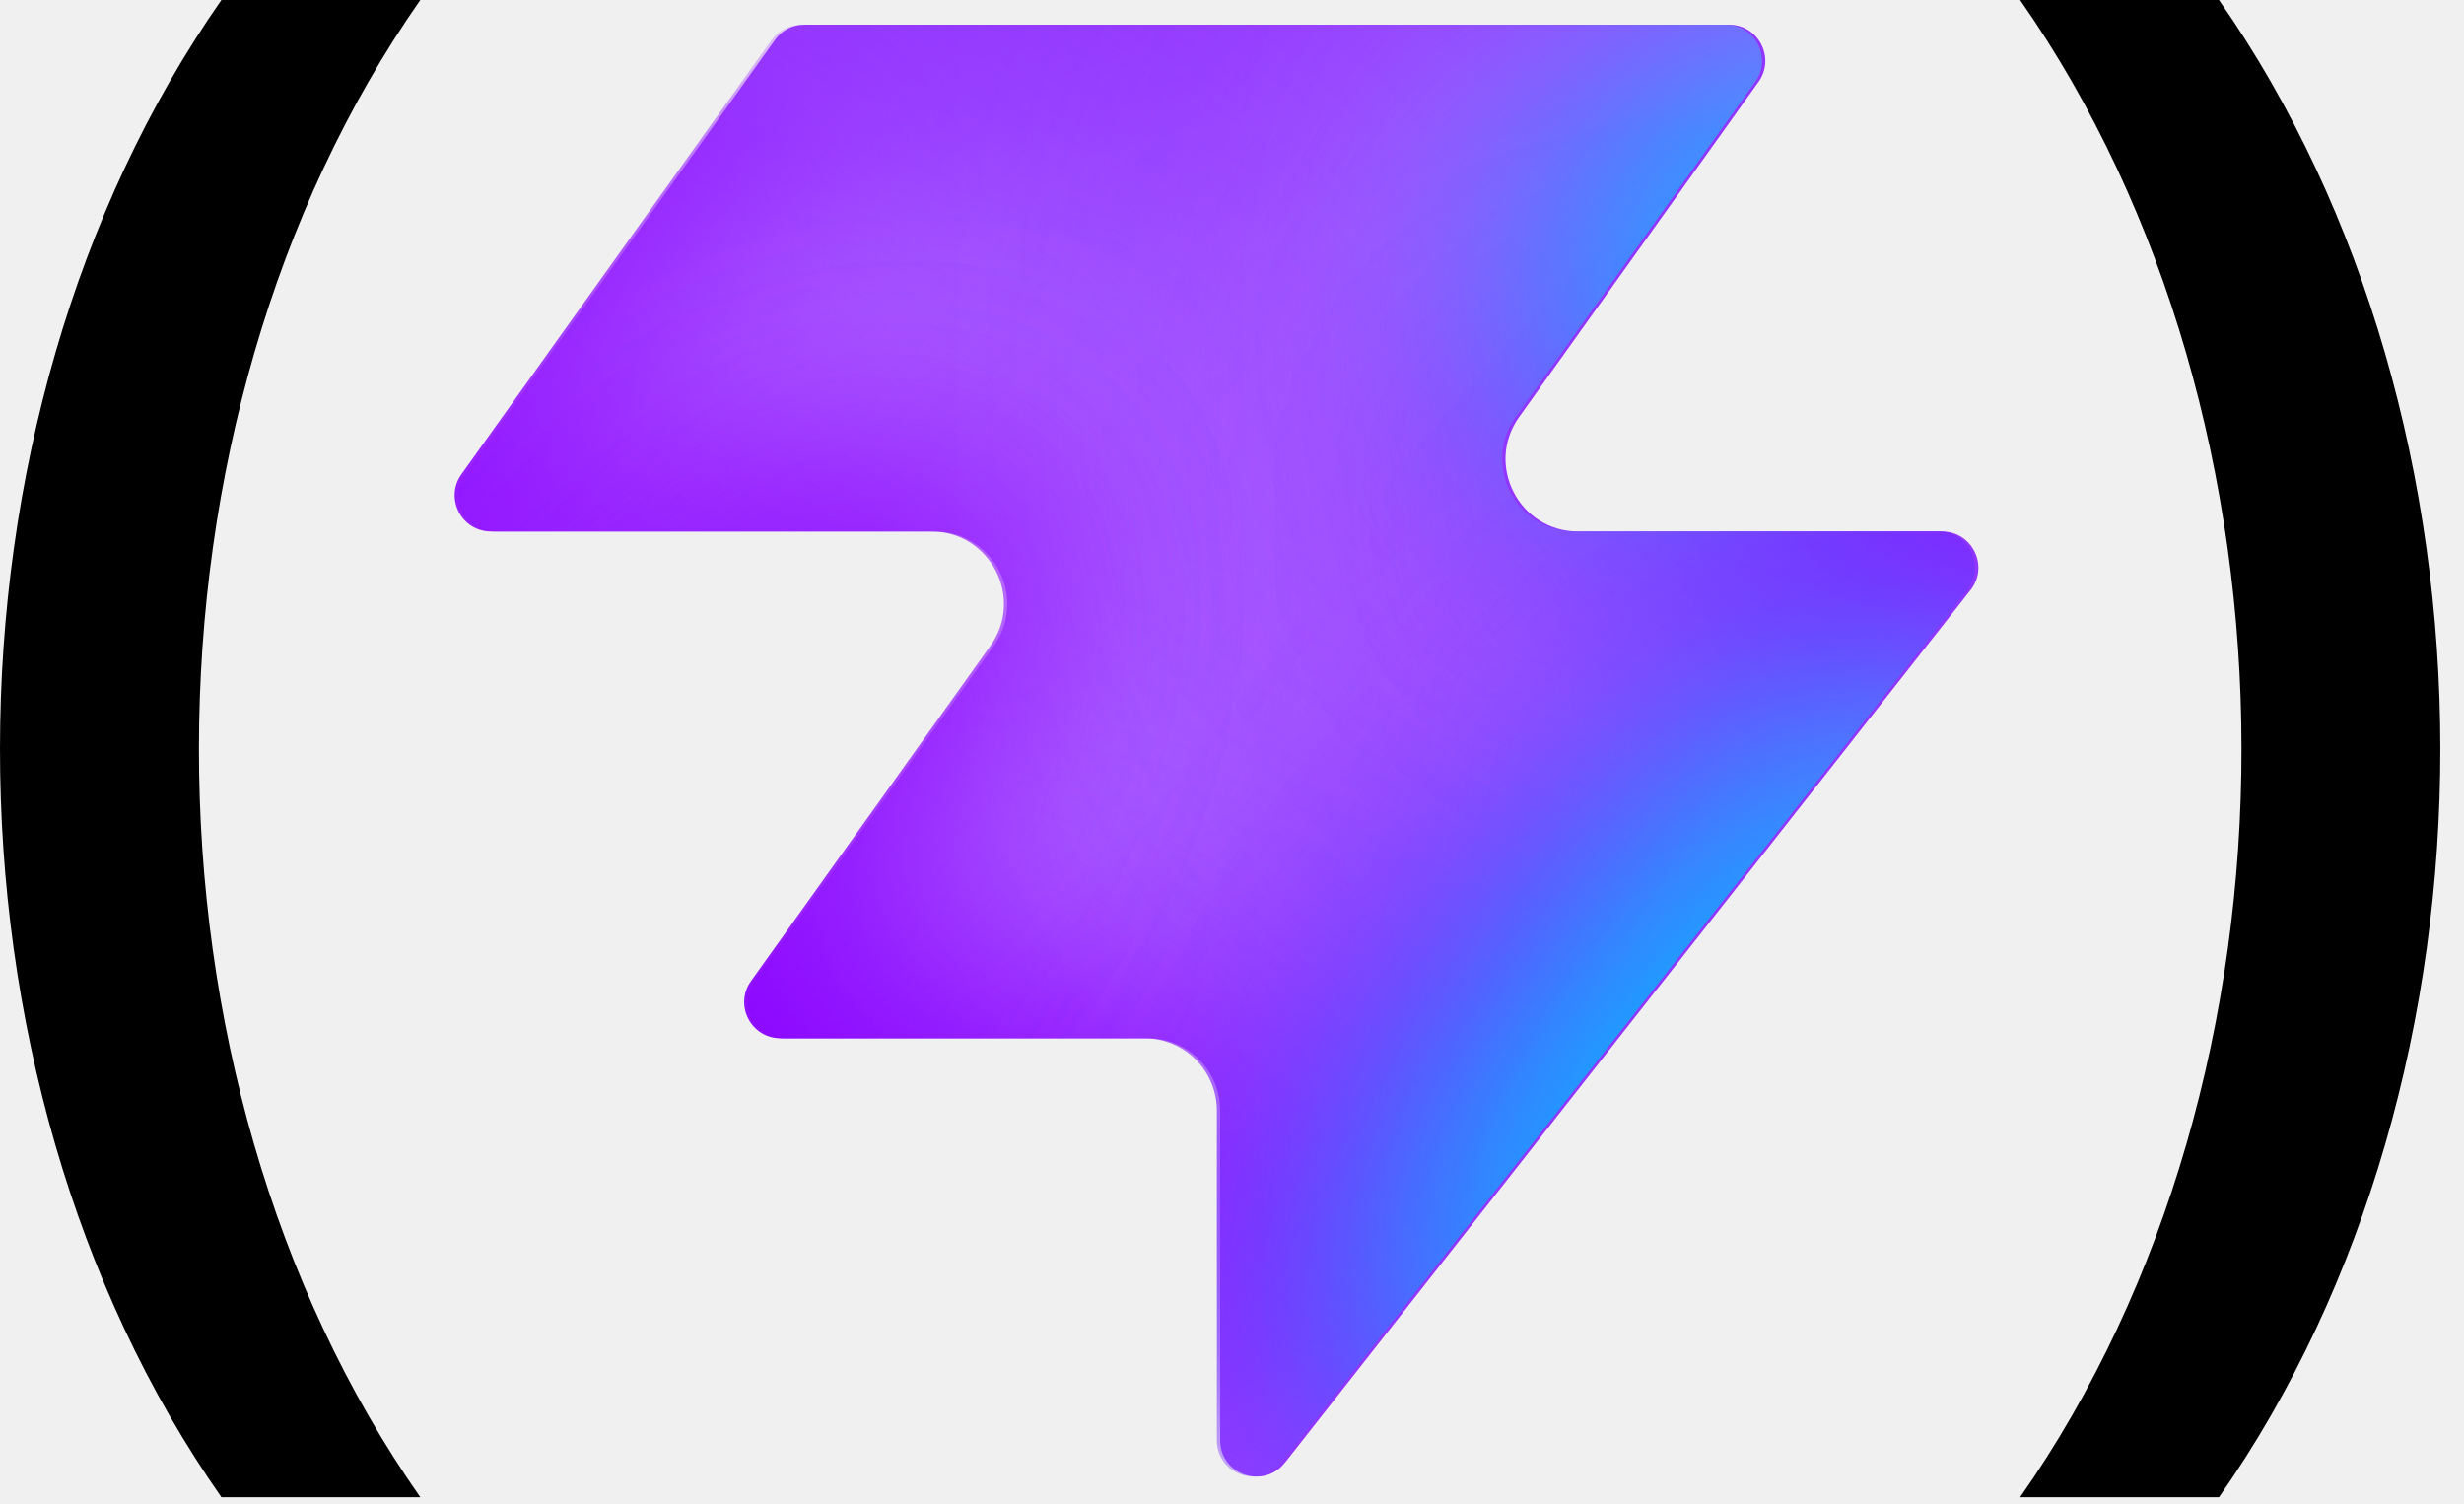
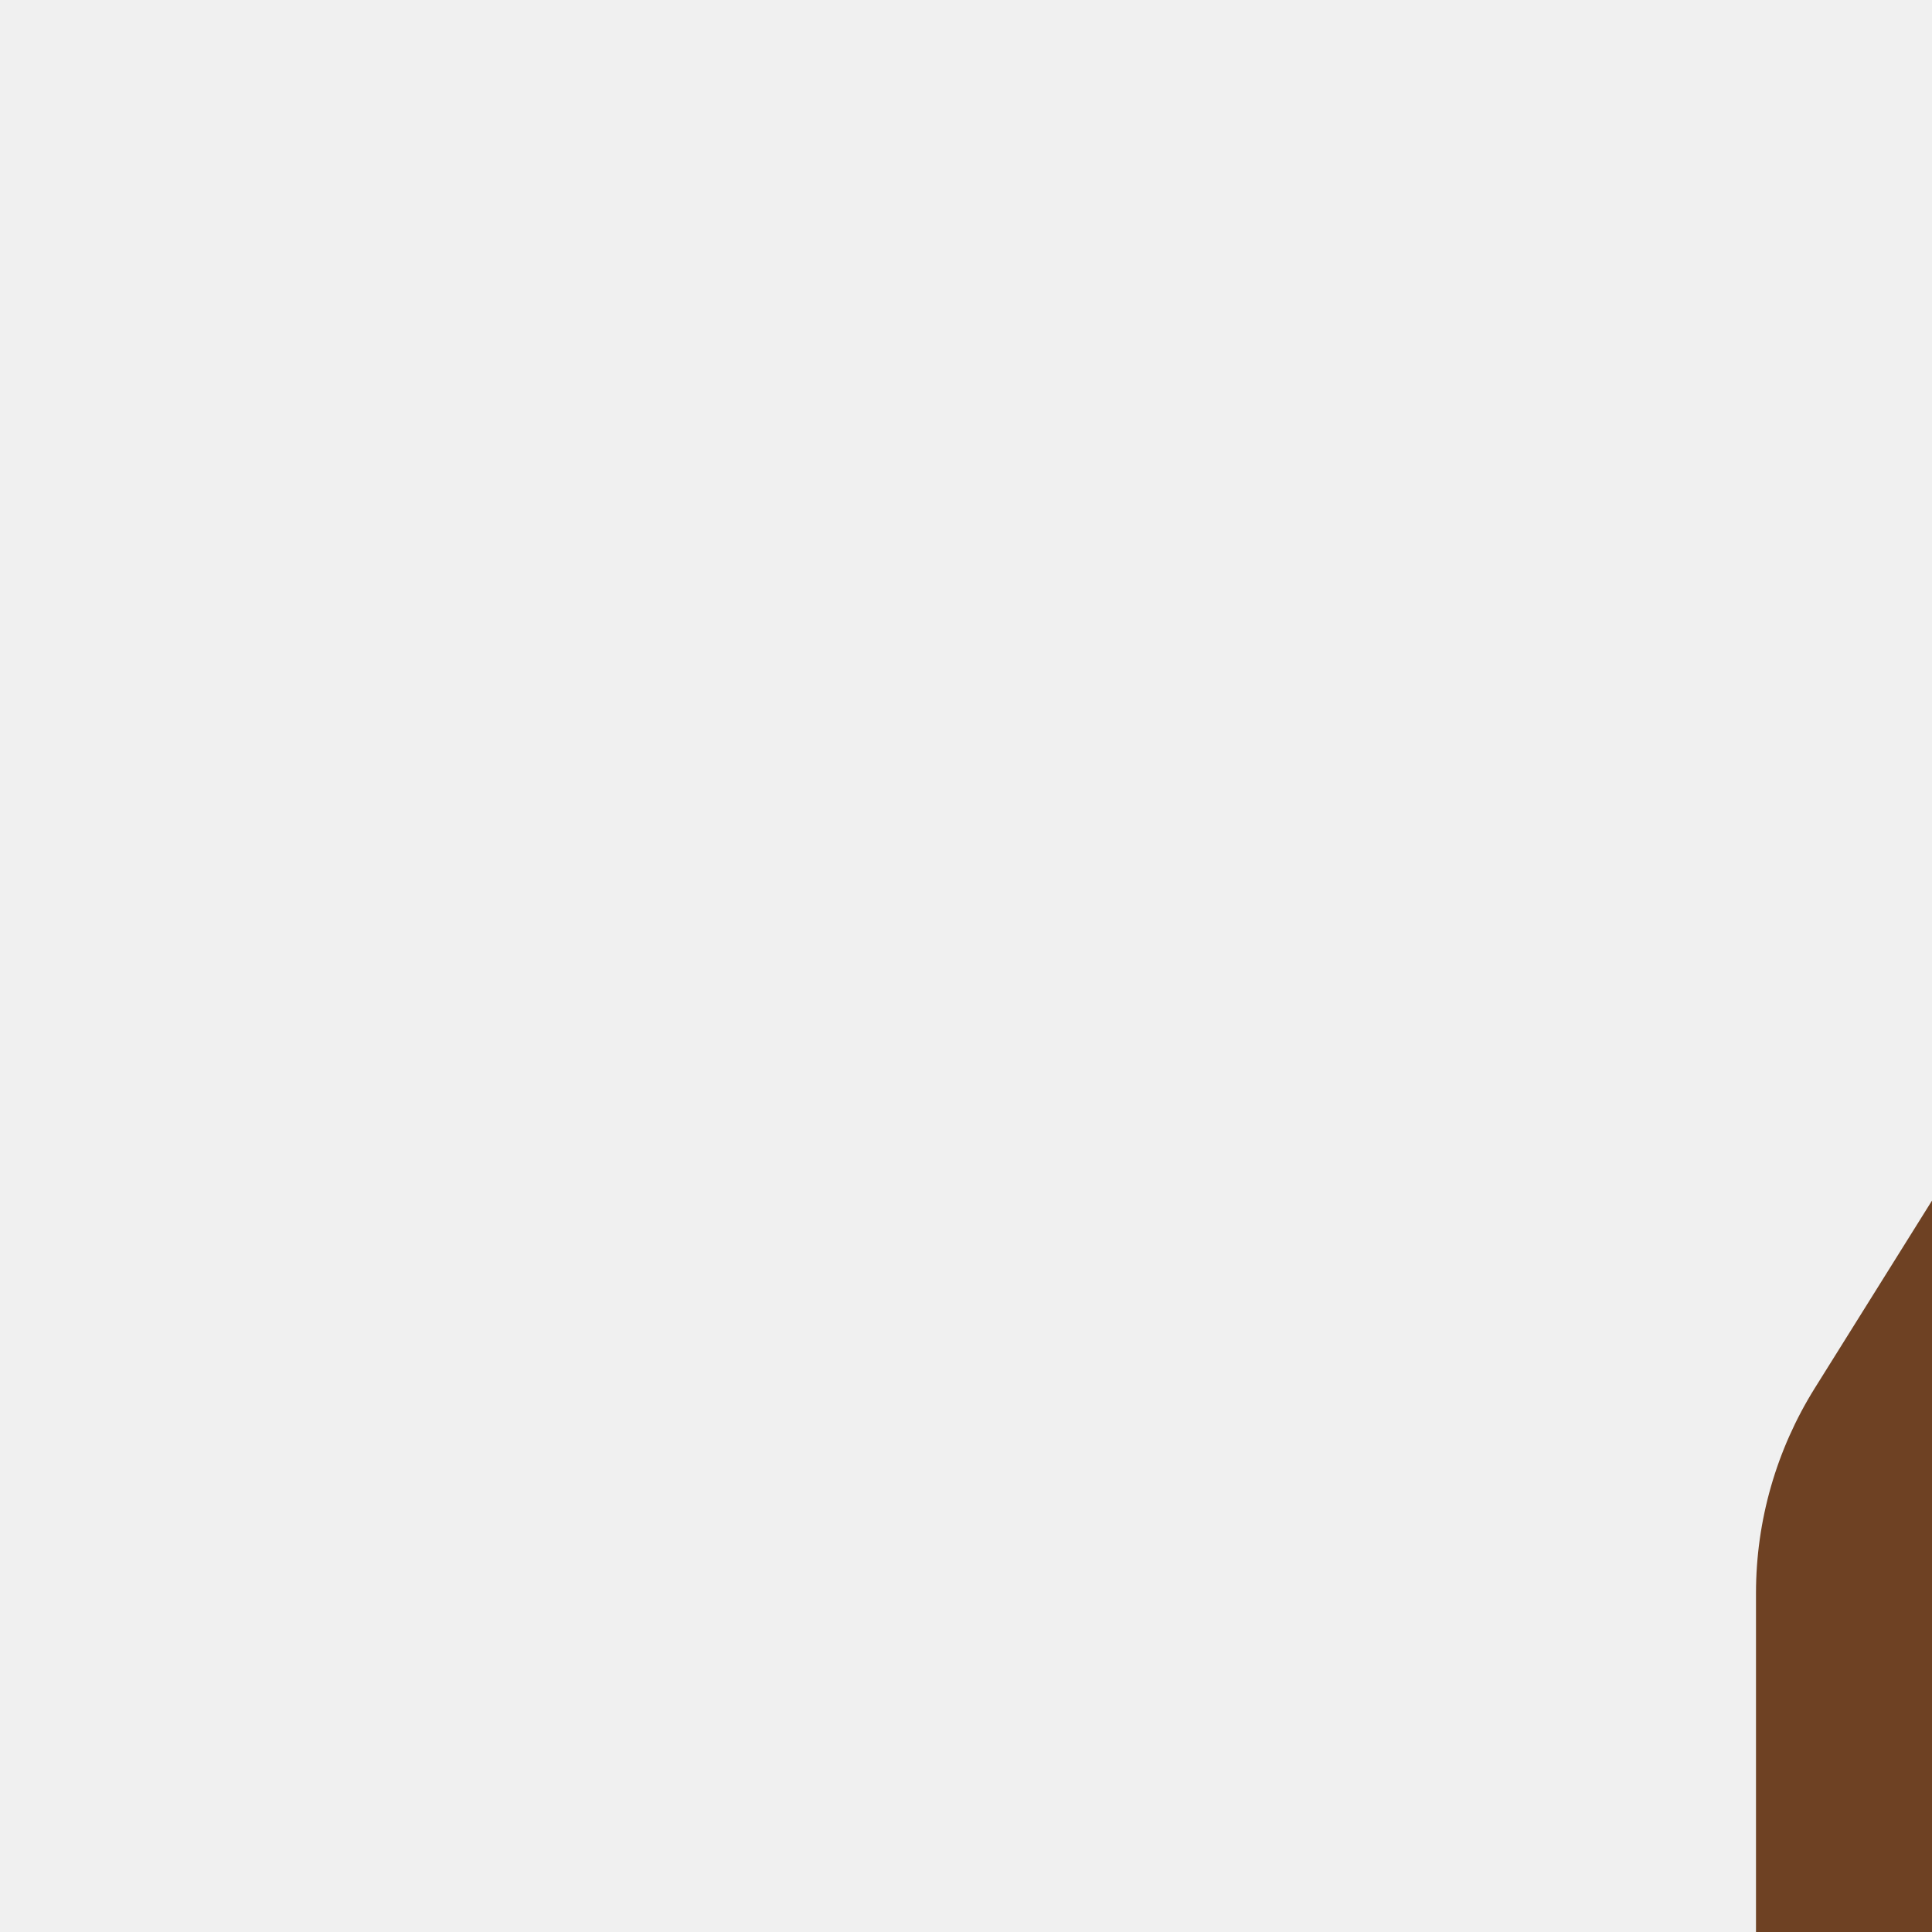
- <svg xmlns="http://www.w3.org/2000/svg" width="77" height="47" fill="none" aria-labelledby="vite-logo-title" viewBox="0 0 77 47">
-   <style>.parenthesis{fill:#000}@media (prefers-color-scheme:dark){.parenthesis{fill:#fff}}</style>
-   <path fill="#9135ff" d="M40.151 45.71c-.663.844-2.02.374-2.02-.699V34.708a2.26 2.26 0 0 0-2.262-2.262H24.493c-.92 0-1.457-1.04-.92-1.788l7.479-10.471c1.07-1.498 0-3.578-1.842-3.578H15.443c-.92 0-1.456-1.04-.92-1.788l9.696-13.576c.213-.297.556-.474.92-.474h28.894c.92 0 1.456 1.04.92 1.788l-7.48 10.472c-1.07 1.497 0 3.578 1.842 3.578h11.376c.944 0 1.474 1.087.89 1.83L40.153 45.712z" />
-   <mask id="a" width="48" height="47" x="14" y="0" maskUnits="userSpaceOnUse" style="mask-type:alpha">
-     <path fill="#000" d="M40.047 45.71c-.663.843-2.02.374-2.02-.699V34.708a2.26 2.26 0 0 0-2.262-2.262H24.389c-.92 0-1.457-1.04-.92-1.788l7.479-10.472c1.07-1.497 0-3.578-1.842-3.578H15.34c-.92 0-1.456-1.04-.92-1.788l9.696-13.575c.213-.297.556-.474.92-.474H53.93c.92 0 1.456 1.04.92 1.788L47.37 13.03c-1.07 1.498 0 3.578 1.842 3.578h11.376c.944 0 1.474 1.088.89 1.831L40.049 45.712z" />
-   </mask>
-   <g mask="url(#a)">
-     <g filter="url(#b)">
-       <ellipse cx="5.508" cy="14.704" fill="#eee6ff" rx="5.508" ry="14.704" transform="rotate(269.814 20.96 11.29)scale(-1 1)" />
-     </g>
-     <g filter="url(#c)">
-       <ellipse cx="10.399" cy="29.851" fill="#eee6ff" rx="10.399" ry="29.851" transform="rotate(89.814 -16.902 -8.275)scale(1 -1)" />
-     </g>
-     <g filter="url(#d)">
-       <ellipse cx="5.508" cy="30.487" fill="#8900ff" rx="5.508" ry="30.487" transform="rotate(89.814 -19.197 -7.127)scale(1 -1)" />
-     </g>
-     <g filter="url(#e)">
-       <ellipse cx="5.508" cy="30.599" fill="#8900ff" rx="5.508" ry="30.599" transform="rotate(89.814 -25.928 4.177)scale(1 -1)" />
-     </g>
-     <g filter="url(#f)">
-       <ellipse cx="5.508" cy="30.599" fill="#8900ff" rx="5.508" ry="30.599" transform="rotate(89.814 -25.738 5.52)scale(1 -1)" />
-     </g>
-     <g filter="url(#g)">
-       <ellipse cx="14.072" cy="22.078" fill="#eee6ff" rx="14.072" ry="22.078" transform="rotate(93.35 31.245 55.578)scale(-1 1)" />
-     </g>
-     <g filter="url(#h)">
-       <ellipse cx="3.47" cy="21.501" fill="#8900ff" rx="3.47" ry="21.501" transform="rotate(89.009 35.419 55.202)scale(-1 1)" />
-     </g>
-     <g filter="url(#i)">
-       <ellipse cx="3.47" cy="21.501" fill="#8900ff" rx="3.47" ry="21.501" transform="rotate(89.009 35.419 55.202)scale(-1 1)" />
-     </g>
-     <g filter="url(#j)">
-       <ellipse cx="14.592" cy="9.743" fill="#8900ff" rx="4.407" ry="29.108" transform="rotate(39.51 14.592 9.743)" />
-     </g>
-     <g filter="url(#k)">
-       <ellipse cx="61.728" cy="-5.321" fill="#8900ff" rx="4.407" ry="29.108" transform="rotate(37.892 61.728 -5.32)" />
-     </g>
-     <g filter="url(#l)">
-       <ellipse cx="55.618" cy="7.104" fill="#00c2ff" rx="5.971" ry="9.665" transform="rotate(37.892 55.618 7.104)" />
-     </g>
-     <g filter="url(#m)">
-       <ellipse cx="12.326" cy="39.103" fill="#8900ff" rx="4.407" ry="29.108" transform="rotate(37.892 12.326 39.103)" />
-     </g>
-     <g filter="url(#n)">
-       <ellipse cx="12.326" cy="39.103" fill="#8900ff" rx="4.407" ry="29.108" transform="rotate(37.892 12.326 39.103)" />
-     </g>
-     <g filter="url(#o)">
-       <ellipse cx="49.857" cy="30.678" fill="#8900ff" rx="4.407" ry="29.108" transform="rotate(37.892 49.857 30.678)" />
-     </g>
-     <g filter="url(#p)">
-       <ellipse cx="52.623" cy="33.171" fill="#00c2ff" rx="5.971" ry="15.297" transform="rotate(37.892 52.623 33.17)" />
-     </g>
+ <svg xmlns="http://www.w3.org/2000/svg" version="1.1" id="Слой_3" x="0px" y="0px" viewBox="0 0 20 20" enable-background="new 0 0 20 20" xml:space="preserve">
+   <g>
+     <path fill="#F7BB83" d="M119.178,51.491l-7.538-13.262c-0.544-0.956-1.889-1.738-2.988-1.738H17.736c-1.1,0-2.36,0.824-2.801,1.832   L9.178,51.491" />
+     <path fill="#6E4123" d="M9.177,53.492c-0.268,0-0.539-0.055-0.801-0.169c-1.012-0.442-1.474-1.621-1.03-2.634l5.758-13.167   c0.755-1.729,2.746-3.031,4.633-3.031h90.915c1.832,0,3.82,1.156,4.727,2.749l7.538,13.263c0.546,0.96,0.21,2.182-0.75,2.727   c-0.959,0.548-2.181,0.211-2.727-0.75l-7.538-13.262c-0.189-0.332-0.867-0.727-1.25-0.727H17.736c-0.304,0-0.847,0.355-0.968,0.633   L11.01,52.293C10.682,53.044,9.947,53.491,9.177,53.492z" />
+     <path fill="#F7BB83" d="M103.178,26.491l-3.106-6.211c-0.492-0.984-1.795-1.789-2.894-1.789h-13c-1.1,0-2.316,0.843-2.702,1.873   l-2.298,6.127" />
+     <path fill="#6E4123" d="M79.178,28.492c-0.233,0-0.471-0.042-0.702-0.128c-1.034-0.389-1.559-1.541-1.171-2.575l2.298-6.127   c0.677-1.808,2.644-3.171,4.575-3.171h13c1.845,0,3.858,1.244,4.684,2.895l3.105,6.211c0.494,0.988,0.094,2.189-0.895,2.684   c-0.991,0.496-2.189,0.094-2.684-0.895l-3.105-6.211c-0.153-0.307-0.763-0.684-1.105-0.684h-13c-0.264,0-0.736,0.327-0.829,0.574   l-2.298,6.128C80.749,27.996,79.987,28.491,79.178,28.492z" />
+     <path fill="#F7BB83" d="M46.178,16.491l-3.106-6.211c-0.492-0.984-1.795-1.789-2.894-1.789h-11c-1.1,0-2.477,0.764-3.06,1.696   l-3.94,6.304" />
+     <path fill="#6E4123" d="M46.18,18.491c-0.734,0-1.441-0.404-1.791-1.105l-3.105-6.211c-0.153-0.307-0.763-0.684-1.105-0.684h-11   c-0.408,0-1.148,0.41-1.363,0.757l-3.94,6.304c-0.586,0.936-1.818,1.221-2.757,0.636c-0.937-0.586-1.221-1.819-0.636-2.757   l3.94-6.304c0.955-1.527,2.955-2.636,4.756-2.636h11c1.845,0,3.858,1.244,4.684,2.894l3.105,6.211   c0.494,0.988,0.094,2.189-0.895,2.684C46.785,18.424,46.479,18.491,46.18,18.491z" />
+     <ellipse fill="#B8CBCD" cx="63.845" cy="114.305" rx="47.667" ry="10.186" />
+     <rect x="85.178" y="36.491" fill="#F7BB83" width="12" height="8" />
+     <path fill="#6E4123" d="M97.178,46.491h-12c-1.105,0-2-0.895-2-2v-8c0-1.104,0.895-2,2-2h12c1.104,0,2,0.896,2,2v8   C99.178,45.596,98.282,46.491,97.178,46.491z M87.178,42.491h8v-4h-8V42.491z" />
+     <rect x="79.178" y="26.491" fill="#FFFFFF" width="24" height="10" />
+     <path fill="#6E4123" d="M103.178,38.491h-24c-1.105,0-2-0.895-2-2v-10c0-1.104,0.895-2,2-2h24c1.104,0,2,0.896,2,2v10   C105.178,37.596,104.282,38.491,103.178,38.491z M81.178,34.491h20v-6h-20V34.491z" />
+     <rect x="28.178" y="26.491" fill="#F7BB83" width="12" height="18" />
+     <path fill="#6E4123" d="M40.178,46.491h-12c-1.105,0-2-0.895-2-2v-18c0-1.104,0.895-2,2-2h12c1.104,0,2,0.896,2,2v18   C42.178,45.596,41.282,46.491,40.178,46.491z M30.178,42.491h8v-14h-8V42.491z" />
+     <rect x="22.178" y="16.491" fill="#FFFFFF" width="24" height="10" />
+     <path fill="#6E4123" d="M46.178,28.491h-24c-1.105,0-2-0.896-2-2v-10c0-1.104,0.895-2,2-2h24c1.104,0,2,0.896,2,2v10   C48.178,27.596,47.282,28.491,46.178,28.491z M24.178,24.491h20v-6h-20V24.491z" />
+     <rect x="9.178" y="51.491" fill="#F7BB83" width="110" height="56" />
+     <path fill="#6E4123" d="M119.178,109.491h-110c-1.105,0-2-0.896-2-2v-56c0-1.104,0.895-2,2-2h110c1.104,0,2,0.896,2,2v56   C121.178,108.596,120.282,109.491,119.178,109.491z M11.178,105.491h106v-52h-106V105.491z" />
+     <circle fill="#FFFFFF" cx="37.178" cy="79.491" r="22" />
+     <path fill="#6E4123" d="M37.178,103.491c-13.233,0-24-10.767-24-24s10.767-24,24-24c13.233,0,24,10.767,24,24   S50.411,103.491,37.178,103.491z M37.178,59.491c-11.028,0-20,8.972-20,20s8.972,20,20,20c11.028,0,20-8.972,20-20   S48.206,59.491,37.178,59.491z" />
+     <circle fill="#6E4123" cx="37.178" cy="63.491" r="2" />
+     <circle fill="#6E4123" cx="37.178" cy="63.491" r="2" />
+     <circle fill="#6E4123" cx="22.177" cy="80.488" r="2" />
+     <circle fill="#6E4123" cx="37.178" cy="95.491" r="2" />
+     <circle fill="#6E4123" cx="52.178" cy="80.49" r="2" />
+     <path fill="#6E4123" d="M44.178,82.491h-7c-1.105,0-2-0.896-2-2v-10c0-1.104,0.895-2,2-2c1.104,0,2,0.896,2,2v8h5   c1.104,0,2,0.896,2,2S45.282,82.491,44.178,82.491z" />
+     <circle fill="#FFFFFF" cx="91.178" cy="79.491" r="22" />
+     <path fill="#6E4123" d="M91.178,103.491c-13.233,0-24-10.767-24-24s10.767-24,24-24c13.233,0,24,10.767,24,24   S104.411,103.491,91.178,103.491z M91.178,59.491c-11.028,0-20,8.972-20,20s8.972,20,20,20c11.028,0,20-8.972,20-20   S102.206,59.491,91.178,59.491z" />
+     <path fill="#6E4123" d="M86.844,88.435c-0.468,0-0.938-0.163-1.317-0.496c-0.83-0.728-0.914-1.991-0.186-2.822l3.837-4.378V70.491   c0-1.104,0.895-2,2-2c1.104,0,2,0.896,2,2v11c0,0.485-0.176,0.953-0.496,1.318l-4.333,4.944   C87.953,88.205,87.4,88.435,86.844,88.435z" />
+     <rect x="18.178" y="107.491" fill="#F7BB83" width="17" height="12" />
+     <path fill="#6E4123" d="M35.178,121.491h-17c-1.105,0-2-0.896-2-2v-12c0-1.104,0.895-2,2-2h17c1.104,0,2,0.896,2,2v12   C37.178,120.596,36.282,121.491,35.178,121.491z M20.178,117.491h13v-8h-13V117.491z" />
+     <rect x="93.178" y="107.491" fill="#F7BB83" width="17" height="12" />
+     <path fill="#6E4123" d="M110.178,121.491h-17c-1.105,0-2-0.896-2-2v-12c0-1.104,0.895-2,2-2h17c1.104,0,2,0.896,2,2v12   C112.178,120.596,111.282,121.491,110.178,121.491z M95.178,117.491h13v-8h-13V117.491z" />
+     <path fill="#6E4123" d="M42.178,8.491l4,8v10h-6v10h39h6h-6v-10l3-8h17l4,8v10h-6h13.474l8.526,15v56h-9v12h-17v-12h-58v12h-17v-12   h-9v-56l6.559-15h12.441v-10h-6v-10l5-8H42.178 M42.178,4.491h-15c-1.379,0-2.661,0.711-3.392,1.88l-5,8   c-0.397,0.636-0.608,1.37-0.608,2.12v10c0,2.209,1.791,4,4,4h2v2h-8.441c-1.59,0-3.028,0.941-3.665,2.398l-6.559,15   c-0.221,0.506-0.335,1.051-0.335,1.602v56c0,2.209,1.791,4,4,4h5v8c0,2.209,1.791,4,4,4h17c2.209,0,4-1.791,4-4v-8h50v8   c0,2.209,1.791,4,4,4h17c2.209,0,4-1.791,4-4v-8h5c2.209,0,4-1.791,4-4v-56c0-0.693-0.18-1.374-0.523-1.977l-8.526-15   c-0.711-1.251-2.039-2.023-3.478-2.023h-3.474v-6c0-0.621-0.145-1.233-0.422-1.789l-4-8c-0.678-1.354-2.063-2.211-3.578-2.211h-17   c-1.667,0-3.16,1.034-3.745,2.596l-3,8c-0.169,0.449-0.255,0.925-0.255,1.404v6h-31v-2h2c2.209,0,4-1.791,4-4v-10   c0-0.621-0.145-1.233-0.422-1.789l-4-8C45.078,5.348,43.692,4.491,42.178,4.491L42.178,4.491z" />
+     <circle fill="#6E4123" cx="91.18" cy="63.491" r="2" />
+     <circle fill="#6E4123" cx="76.179" cy="80.488" r="2" />
+     <circle fill="#6E4123" cx="91.18" cy="95.491" r="2" />
+     <circle fill="#6E4123" cx="106.18" cy="80.49" r="2" />
  </g>
-   <path d="M6.919 0c-9.198 13.166-9.252 33.575 0 46.789h6.215c-9.25-13.214-9.196-33.623 0-46.789zm62.424 0h-6.215c9.198 13.166 9.252 33.575 0 46.789h6.215c9.25-13.214 9.196-33.623 0-46.789" class="parenthesis" />
-   <defs>
-     <filter id="b" width="60.045" height="41.654" x="-5.564" y="16.92" color-interpolation-filters="sRGB" filterUnits="userSpaceOnUse">
-       <feFlood flood-opacity="0" result="BackgroundImageFix" />
-       <feBlend in="SourceGraphic" in2="BackgroundImageFix" result="shape" />
-       <feGaussianBlur result="effect1_foregroundBlur_2002_17286" stdDeviation="7.659" />
-     </filter>
-     <filter id="c" width="90.34" height="51.437" x="-40.407" y="-6.762" color-interpolation-filters="sRGB" filterUnits="userSpaceOnUse">
-       <feFlood flood-opacity="0" result="BackgroundImageFix" />
-       <feBlend in="SourceGraphic" in2="BackgroundImageFix" result="shape" />
-       <feGaussianBlur result="effect1_foregroundBlur_2002_17286" stdDeviation="7.659" />
-     </filter>
-     <filter id="d" width="79.355" height="29.4" x="-35.435" y="2.801" color-interpolation-filters="sRGB" filterUnits="userSpaceOnUse">
-       <feFlood flood-opacity="0" result="BackgroundImageFix" />
-       <feBlend in="SourceGraphic" in2="BackgroundImageFix" result="shape" />
-       <feGaussianBlur result="effect1_foregroundBlur_2002_17286" stdDeviation="4.596" />
-     </filter>
-     <filter id="e" width="79.579" height="29.4" x="-30.84" y="20.8" color-interpolation-filters="sRGB" filterUnits="userSpaceOnUse">
-       <feFlood flood-opacity="0" result="BackgroundImageFix" />
-       <feBlend in="SourceGraphic" in2="BackgroundImageFix" result="shape" />
-       <feGaussianBlur result="effect1_foregroundBlur_2002_17286" stdDeviation="4.596" />
-     </filter>
-     <filter id="f" width="79.579" height="29.4" x="-29.307" y="21.949" color-interpolation-filters="sRGB" filterUnits="userSpaceOnUse">
-       <feFlood flood-opacity="0" result="BackgroundImageFix" />
-       <feBlend in="SourceGraphic" in2="BackgroundImageFix" result="shape" />
-       <feGaussianBlur result="effect1_foregroundBlur_2002_17286" stdDeviation="4.596" />
-     </filter>
-     <filter id="g" width="74.749" height="58.852" x="29.961" y="-17.13" color-interpolation-filters="sRGB" filterUnits="userSpaceOnUse">
-       <feFlood flood-opacity="0" result="BackgroundImageFix" />
-       <feBlend in="SourceGraphic" in2="BackgroundImageFix" result="shape" />
-       <feGaussianBlur result="effect1_foregroundBlur_2002_17286" stdDeviation="7.659" />
-     </filter>
-     <filter id="h" width="61.377" height="25.362" x="37.754" y="3.055" color-interpolation-filters="sRGB" filterUnits="userSpaceOnUse">
-       <feFlood flood-opacity="0" result="BackgroundImageFix" />
-       <feBlend in="SourceGraphic" in2="BackgroundImageFix" result="shape" />
-       <feGaussianBlur result="effect1_foregroundBlur_2002_17286" stdDeviation="4.596" />
-     </filter>
-     <filter id="i" width="61.377" height="25.362" x="37.754" y="3.055" color-interpolation-filters="sRGB" filterUnits="userSpaceOnUse">
-       <feFlood flood-opacity="0" result="BackgroundImageFix" />
-       <feBlend in="SourceGraphic" in2="BackgroundImageFix" result="shape" />
-       <feGaussianBlur result="effect1_foregroundBlur_2002_17286" stdDeviation="4.596" />
-     </filter>
-     <filter id="j" width="56.045" height="63.649" x="-13.43" y="-22.082" color-interpolation-filters="sRGB" filterUnits="userSpaceOnUse">
-       <feFlood flood-opacity="0" result="BackgroundImageFix" />
-       <feBlend in="SourceGraphic" in2="BackgroundImageFix" result="shape" />
-       <feGaussianBlur result="effect1_foregroundBlur_2002_17286" stdDeviation="4.596" />
-     </filter>
-     <filter id="k" width="54.814" height="64.646" x="34.321" y="-37.644" color-interpolation-filters="sRGB" filterUnits="userSpaceOnUse">
-       <feFlood flood-opacity="0" result="BackgroundImageFix" />
-       <feBlend in="SourceGraphic" in2="BackgroundImageFix" result="shape" />
-       <feGaussianBlur result="effect1_foregroundBlur_2002_17286" stdDeviation="4.596" />
-     </filter>
-     <filter id="l" width="33.541" height="35.313" x="38.847" y="-10.552" color-interpolation-filters="sRGB" filterUnits="userSpaceOnUse">
-       <feFlood flood-opacity="0" result="BackgroundImageFix" />
-       <feBlend in="SourceGraphic" in2="BackgroundImageFix" result="shape" />
-       <feGaussianBlur result="effect1_foregroundBlur_2002_17286" stdDeviation="4.596" />
-     </filter>
-     <filter id="m" width="54.814" height="64.646" x="-15.081" y="6.78" color-interpolation-filters="sRGB" filterUnits="userSpaceOnUse">
-       <feFlood flood-opacity="0" result="BackgroundImageFix" />
-       <feBlend in="SourceGraphic" in2="BackgroundImageFix" result="shape" />
-       <feGaussianBlur result="effect1_foregroundBlur_2002_17286" stdDeviation="4.596" />
-     </filter>
-     <filter id="n" width="54.814" height="64.646" x="-15.081" y="6.78" color-interpolation-filters="sRGB" filterUnits="userSpaceOnUse">
-       <feFlood flood-opacity="0" result="BackgroundImageFix" />
-       <feBlend in="SourceGraphic" in2="BackgroundImageFix" result="shape" />
-       <feGaussianBlur result="effect1_foregroundBlur_2002_17286" stdDeviation="4.596" />
-     </filter>
-     <filter id="o" width="54.814" height="64.646" x="22.45" y="-1.645" color-interpolation-filters="sRGB" filterUnits="userSpaceOnUse">
-       <feFlood flood-opacity="0" result="BackgroundImageFix" />
-       <feBlend in="SourceGraphic" in2="BackgroundImageFix" result="shape" />
-       <feGaussianBlur result="effect1_foregroundBlur_2002_17286" stdDeviation="4.596" />
-     </filter>
-     <filter id="p" width="39.409" height="43.623" x="32.919" y="11.36" color-interpolation-filters="sRGB" filterUnits="userSpaceOnUse">
-       <feFlood flood-opacity="0" result="BackgroundImageFix" />
-       <feBlend in="SourceGraphic" in2="BackgroundImageFix" result="shape" />
-       <feGaussianBlur result="effect1_foregroundBlur_2002_17286" stdDeviation="4.596" />
-     </filter>
-   </defs>
</svg>
